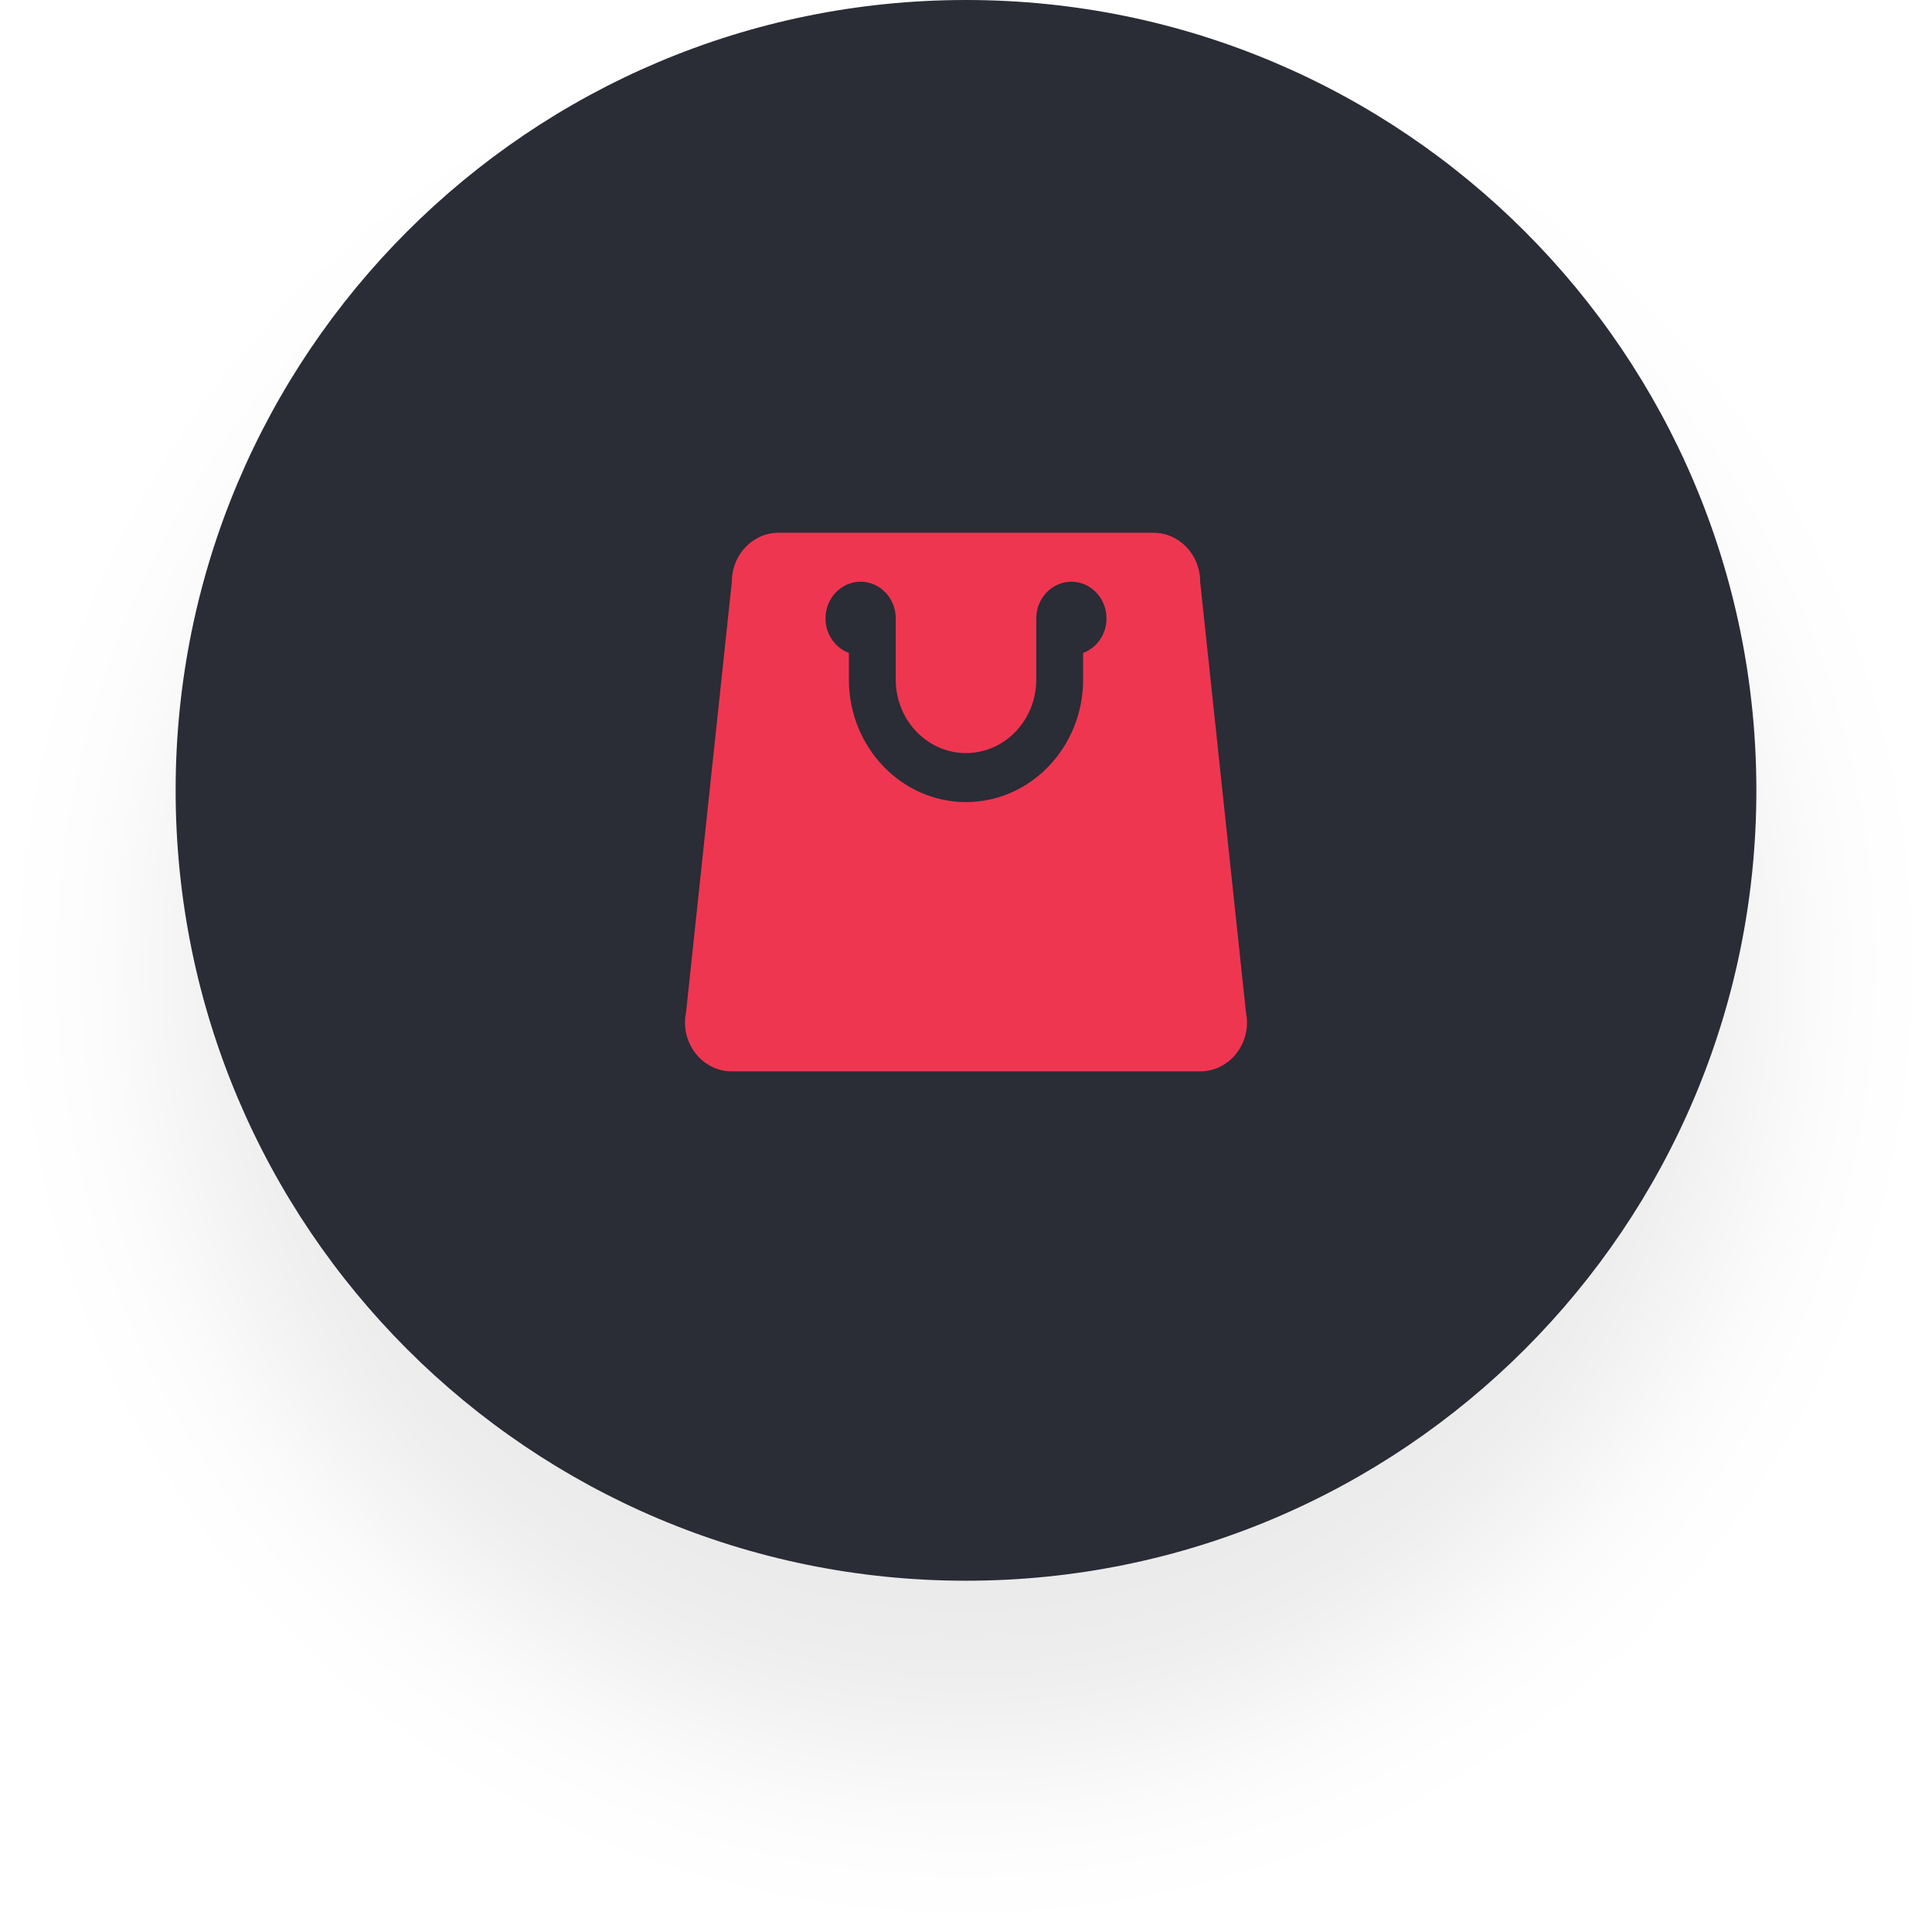
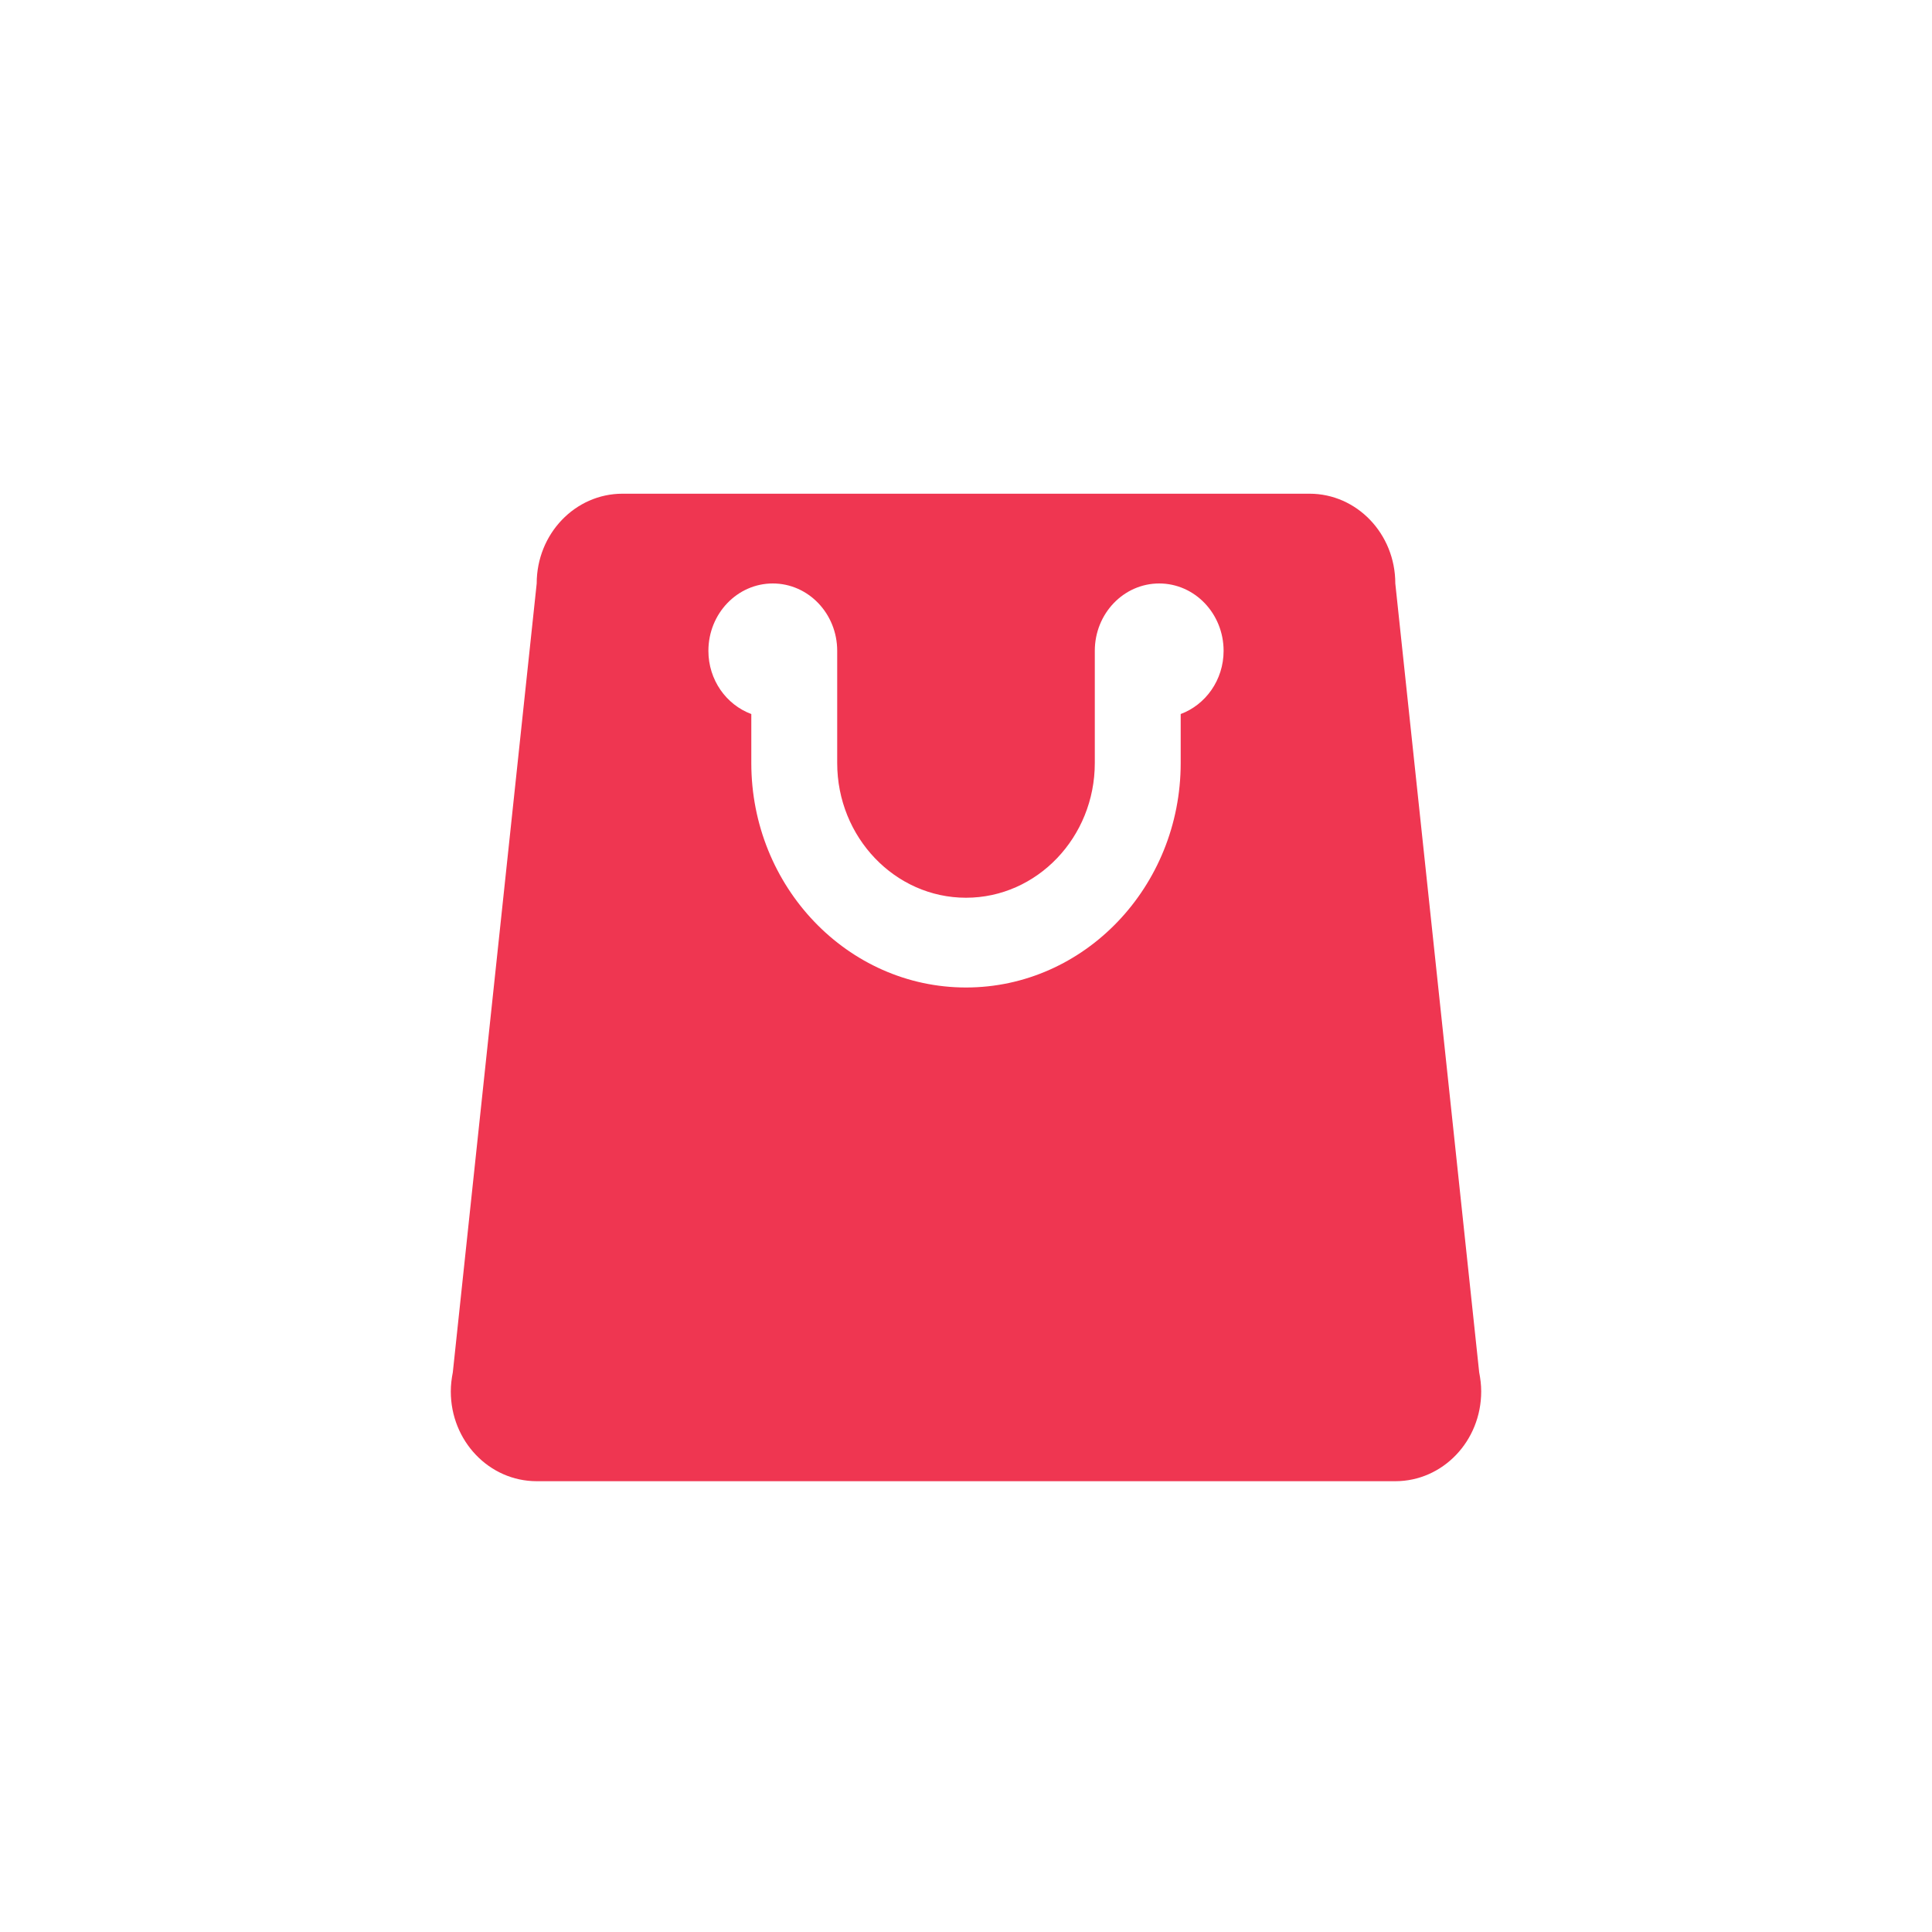
- <svg xmlns="http://www.w3.org/2000/svg" width="44" height="44" viewBox="0 0 44 44" fill="none">
-   <g filter="url(#filter0_d_283:3574)">
-     <circle cx="22" cy="18" r="18" fill="#2A2C36" />
-   </g>
-   <path d="M28.375 23.048L27.333 13.248C27.333 12.632 26.856 12.133 26.267 12.133H22H17.733C17.144 12.133 16.667 12.632 16.667 13.248L15.625 23.048C15.61 23.125 15.6 23.203 15.6 23.285C15.6 23.901 16.077 24.4 16.667 24.4H22H27.333C27.923 24.4 28.4 23.901 28.4 23.285C28.4 23.203 28.39 23.125 28.375 23.048ZM24.667 14.87V15.479C24.667 17.016 23.47 18.267 22 18.267C20.53 18.267 19.333 17.016 19.333 15.479V14.87C19.023 14.755 18.8 14.448 18.8 14.085C18.8 13.623 19.158 13.248 19.6 13.248C20.042 13.248 20.4 13.623 20.4 14.085V15.479C20.4 16.401 21.118 17.151 22 17.151C22.882 17.151 23.6 16.401 23.6 15.479V14.085C23.6 13.623 23.958 13.248 24.4 13.248C24.842 13.248 25.2 13.623 25.2 14.085C25.2 14.448 24.977 14.755 24.667 14.87Z" fill="#EF3651" />
-   <defs>
-     <filter id="filter0_d_283:3574" x="0" y="0" width="44" height="44" filterUnits="userSpaceOnUse" color-interpolation-filters="sRGB">
-       <feFlood flood-opacity="0" result="BackgroundImageFix" />
-       <feColorMatrix in="SourceAlpha" type="matrix" values="0 0 0 0 0 0 0 0 0 0 0 0 0 0 0 0 0 0 127 0" result="hardAlpha" />
-       <feOffset dy="4" />
-       <feGaussianBlur stdDeviation="2" />
-       <feColorMatrix type="matrix" values="0 0 0 0 0 0 0 0 0 0 0 0 0 0 0 0 0 0 0.08 0" />
-       <feBlend mode="normal" in2="BackgroundImageFix" result="effect1_dropShadow_283:3574" />
-       <feBlend mode="normal" in="SourceGraphic" in2="effect1_dropShadow_283:3574" result="shape" />
-     </filter>
-   </defs>
+ <svg xmlns="http://www.w3.org/2000/svg" width="24" height="24" viewBox="0 0 24 24" fill="none">
+   <path d="M18.375 17.048L17.333 7.248C17.333 6.632 16.856 6.133 16.267 6.133H12H7.733C7.144 6.133 6.667 6.632 6.667 7.248L5.625 17.048C5.61 17.125 5.6 17.203 5.6 17.285C5.6 17.901 6.077 18.4 6.667 18.4H12H17.333C17.923 18.4 18.4 17.901 18.4 17.285C18.4 17.203 18.39 17.125 18.375 17.048ZM14.667 8.87V9.479C14.667 11.016 13.47 12.267 12 12.267C10.53 12.267 9.333 11.016 9.333 9.479V8.87C9.023 8.755 8.8 8.448 8.8 8.085C8.8 7.623 9.158 7.248 9.6 7.248C10.042 7.248 10.4 7.623 10.4 8.085V9.479C10.4 10.401 11.118 11.152 12 11.152C12.882 11.152 13.6 10.401 13.6 9.479V8.085C13.6 7.623 13.958 7.248 14.4 7.248C14.842 7.248 15.2 7.623 15.2 8.085C15.2 8.448 14.976 8.755 14.667 8.87Z" fill="#EF3651" />
</svg>
